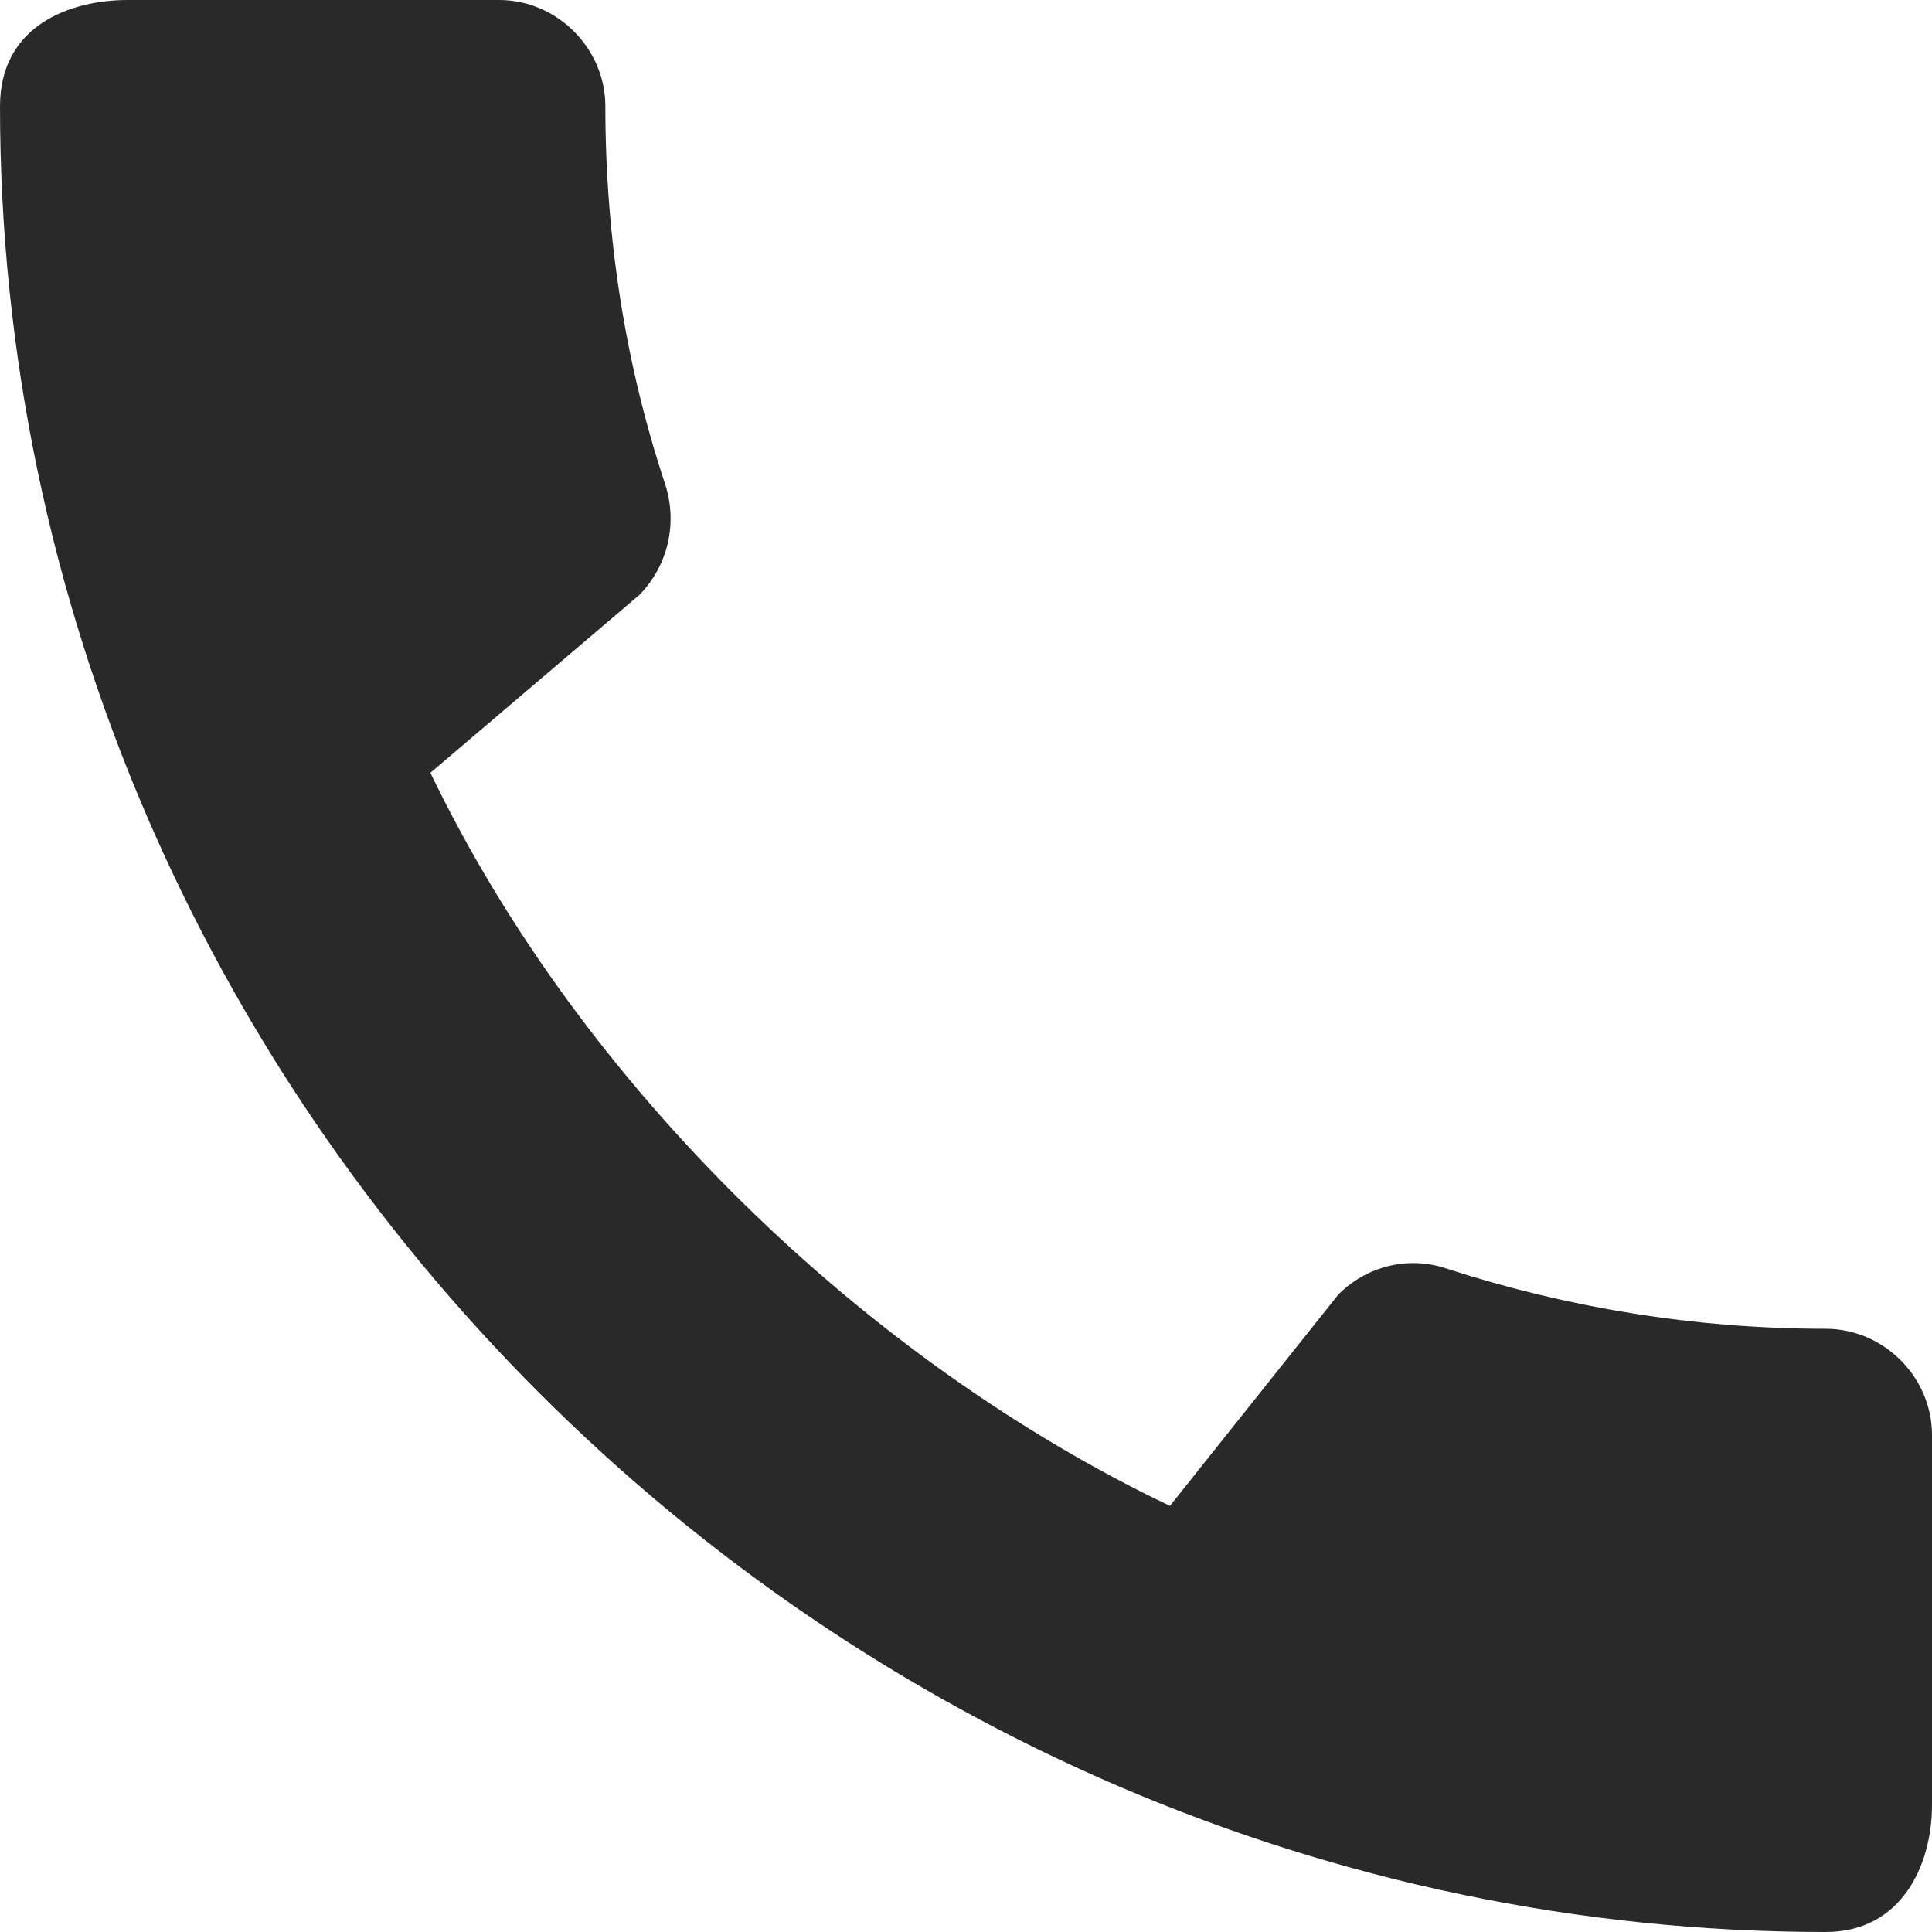
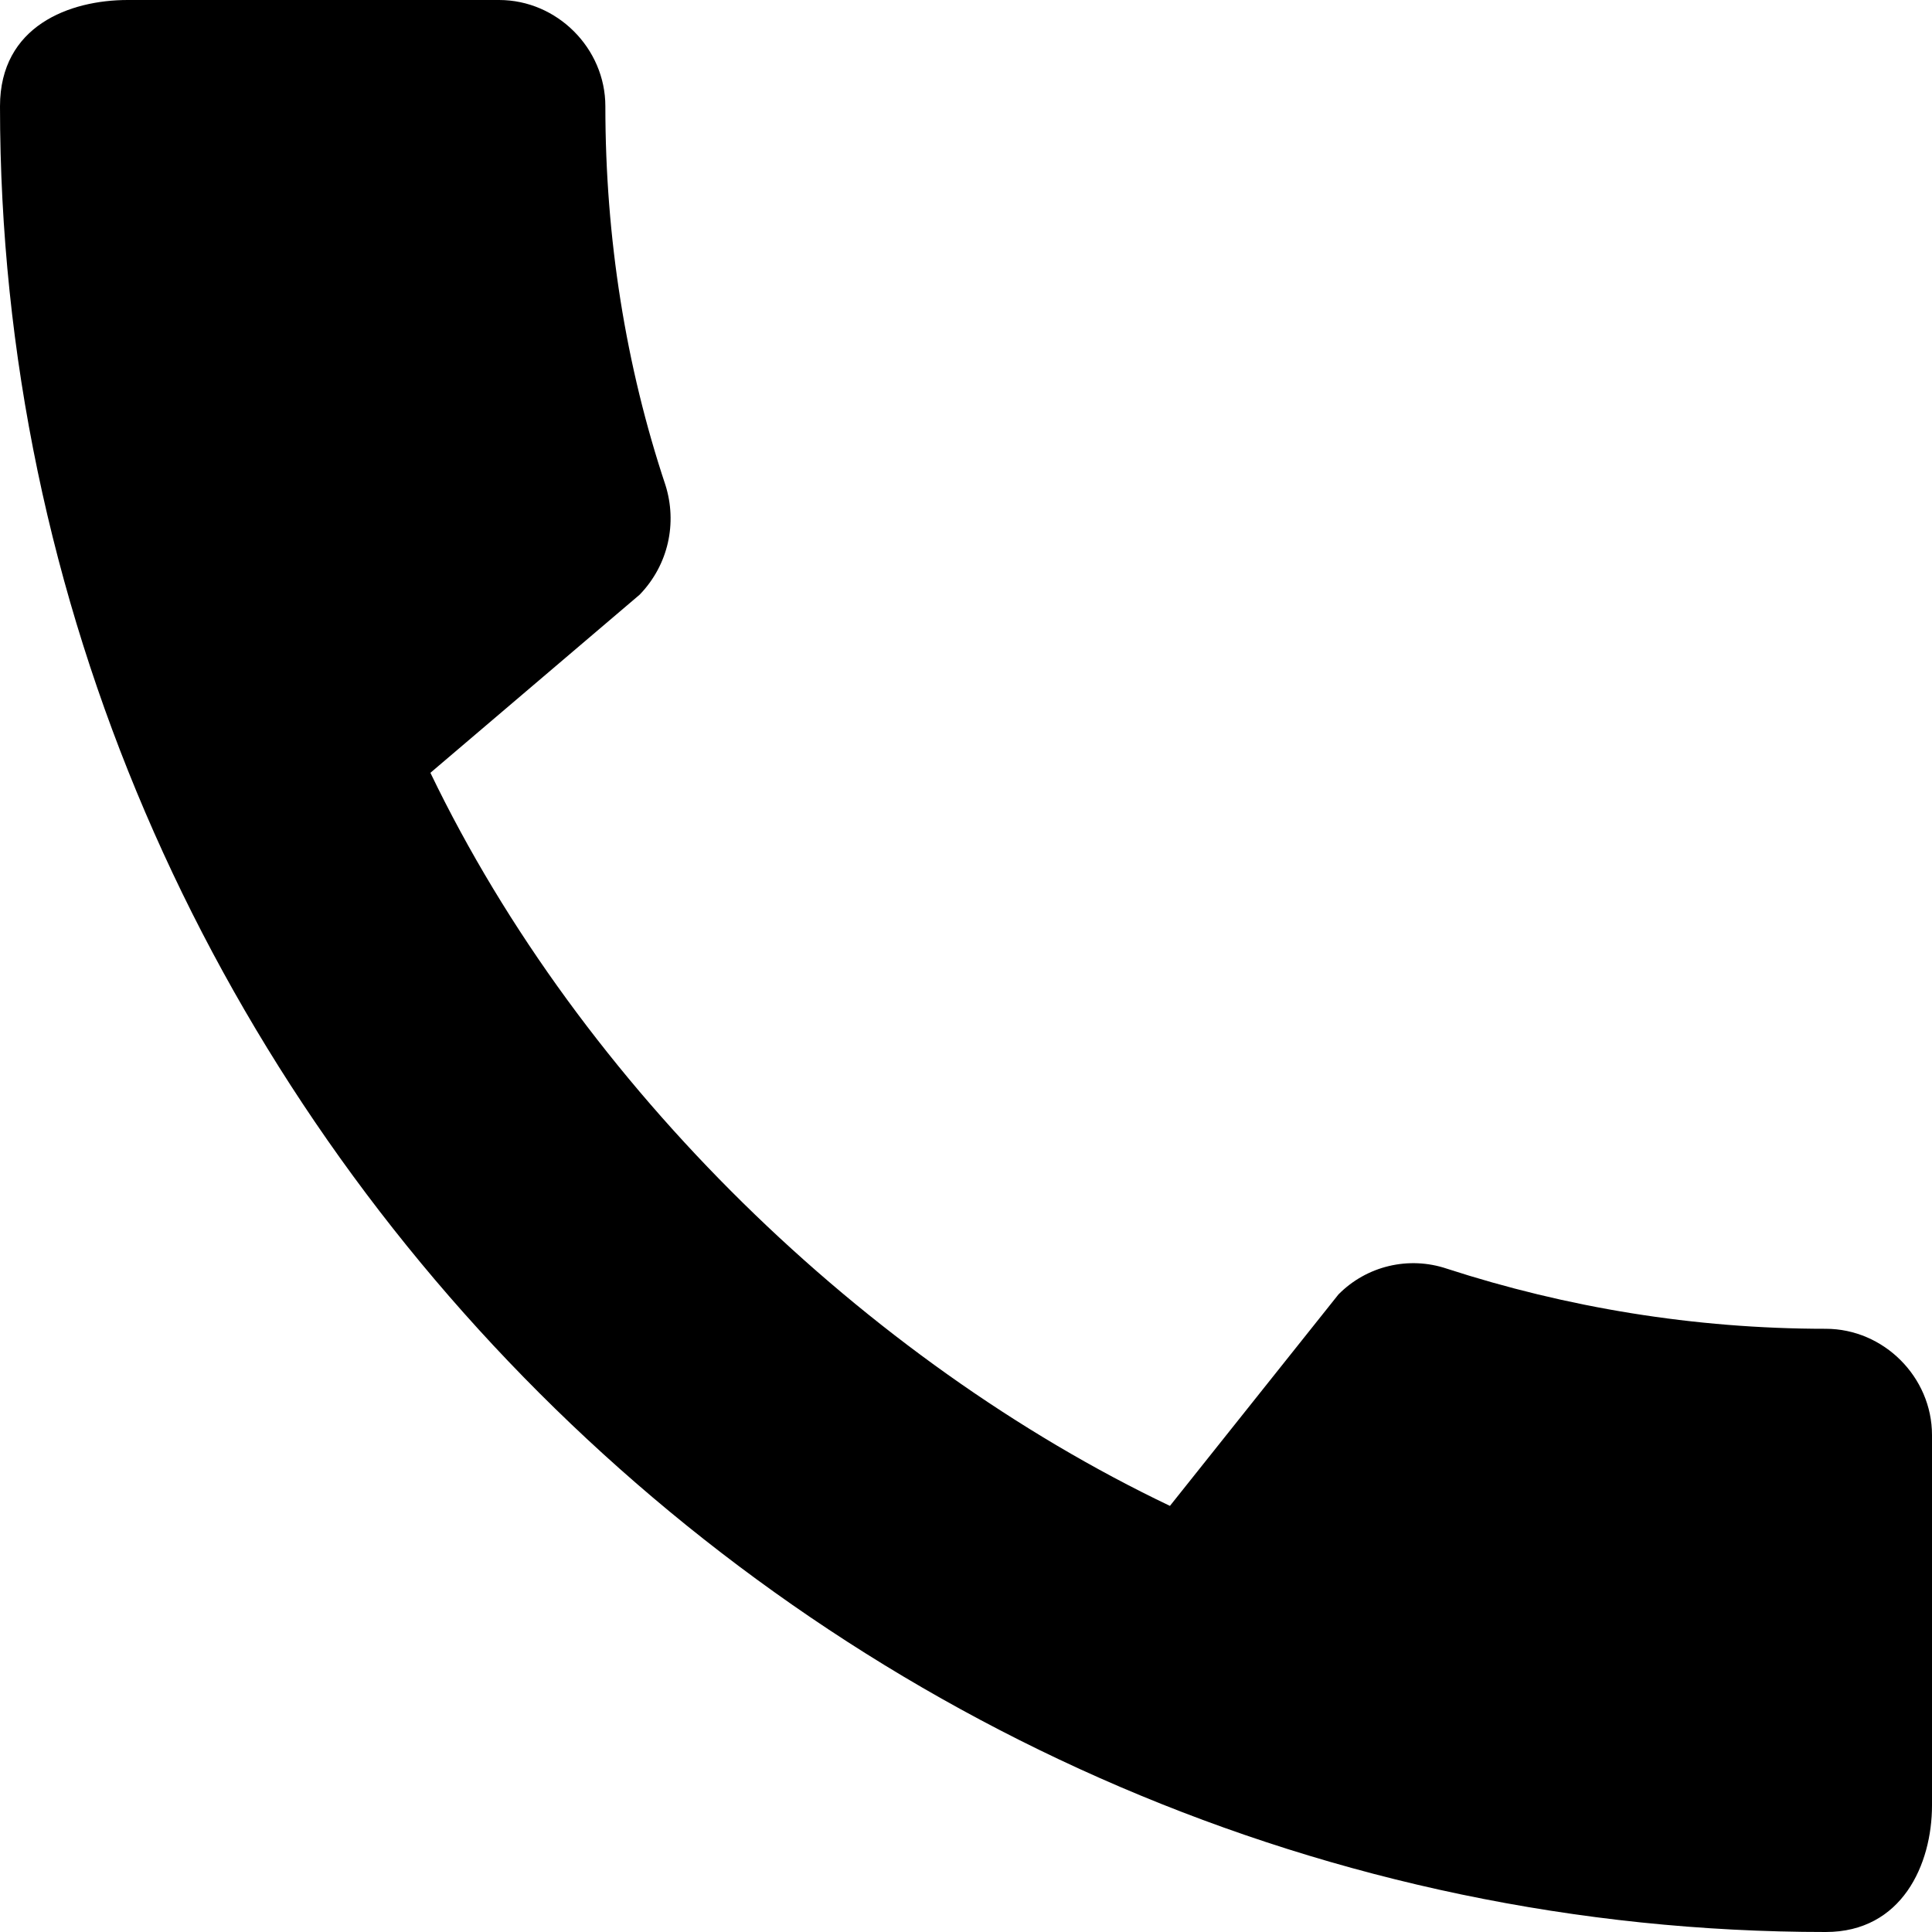
- <svg xmlns="http://www.w3.org/2000/svg" width="18" height="18" viewBox="0 0 18 18" fill="none">
-   <path d="M17.01 12.38C15.78 12.38 14.59 12.18 13.48 11.82C13.13 11.7 12.74 11.79 12.47 12.06L10.9 14.03C8.07 12.68 5.42 10.13 4.01 7.2L5.96 5.54C6.23 5.26 6.31 4.87 6.2 4.52C5.83 3.41 5.64 2.22 5.64 0.99C5.64 0.45 5.19 0 4.65 0H1.19C0.65 0 0 0.24 0 0.99C0 10.28 7.73 18 17.01 18C17.72 18 18 17.37 18 16.82V13.37C18 12.83 17.55 12.38 17.01 12.38Z" fill="#292929" />
+ <svg xmlns="http://www.w3.org/2000/svg" width="18" height="18" fill="none" viewBox="0 0 18 18">
+   <path fill="currentColor" d="M17.01 12.38c-1.23 0-2.42-.2-3.53-.56a.98.98 0 0 0-1.01.24l-1.57 1.97c-2.83-1.35-5.48-3.9-6.89-6.83l1.95-1.66c.27-.28.35-.67.24-1.02-.37-1.11-.56-2.3-.56-3.53 0-.54-.45-.99-.99-.99H1.19C.65 0 0 .24 0 .99 0 10.28 7.73 18 17.01 18c.71 0 .99-.63.99-1.18v-3.45c0-.54-.45-.99-.99-.99" />
</svg>
